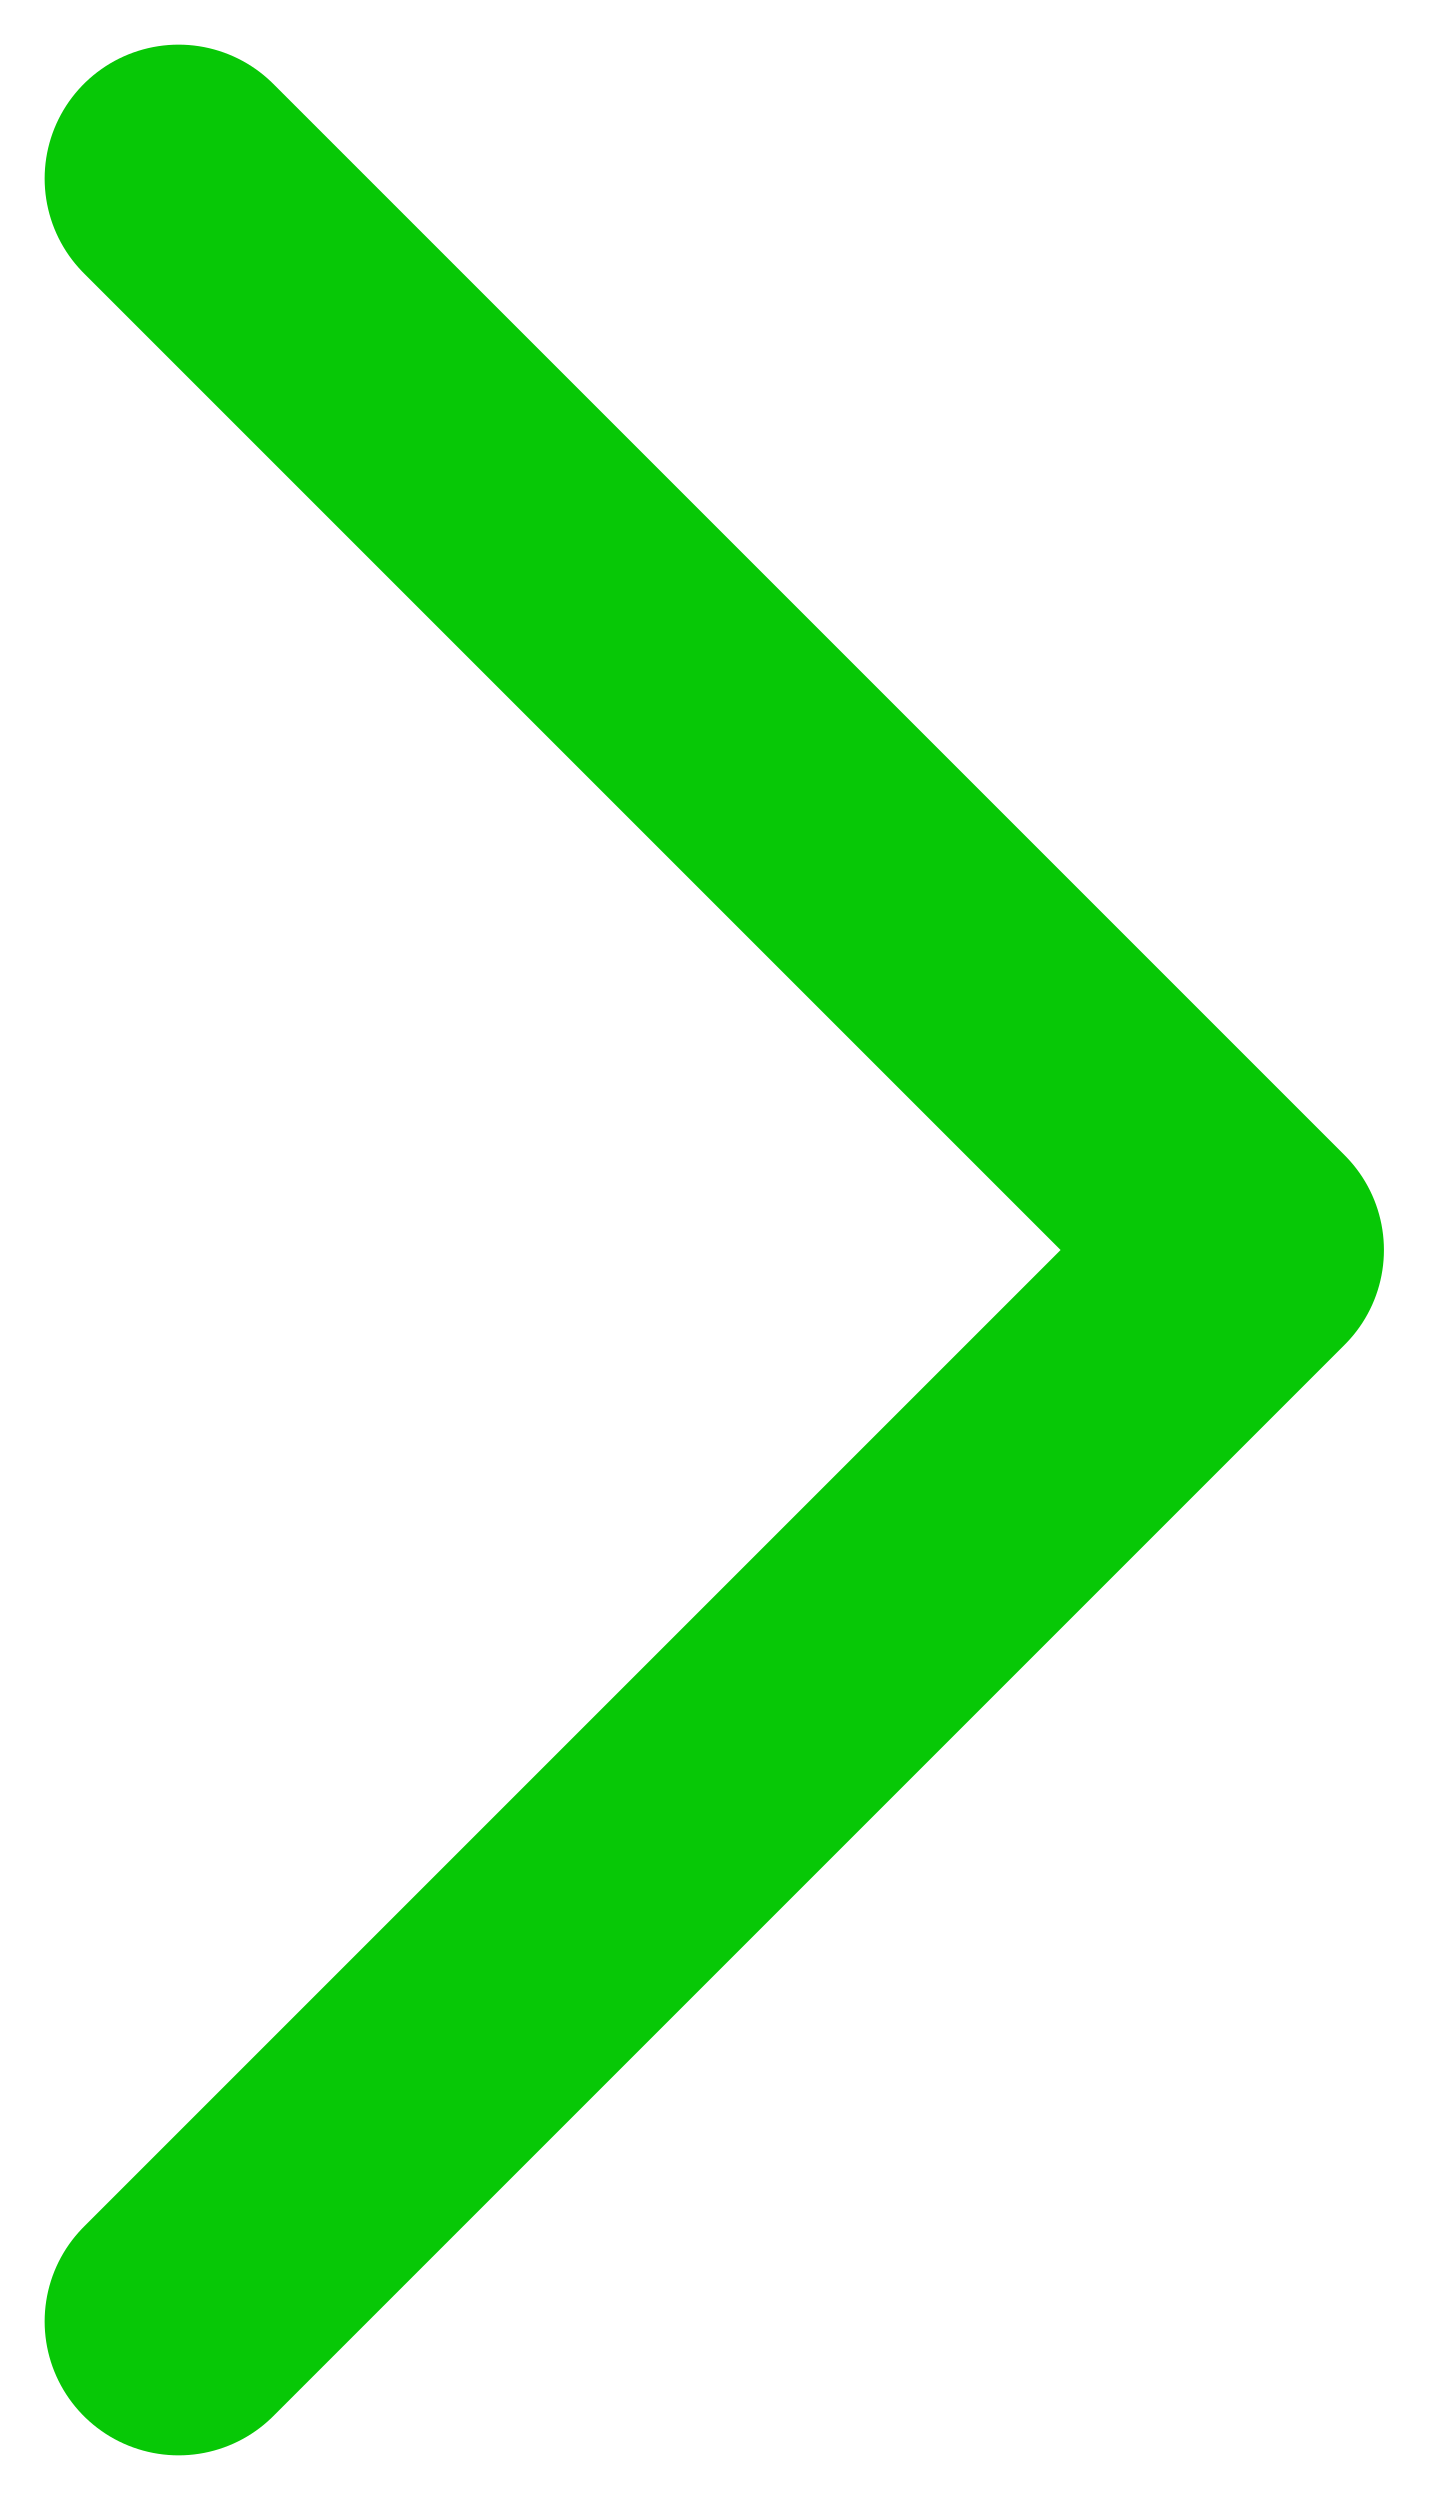
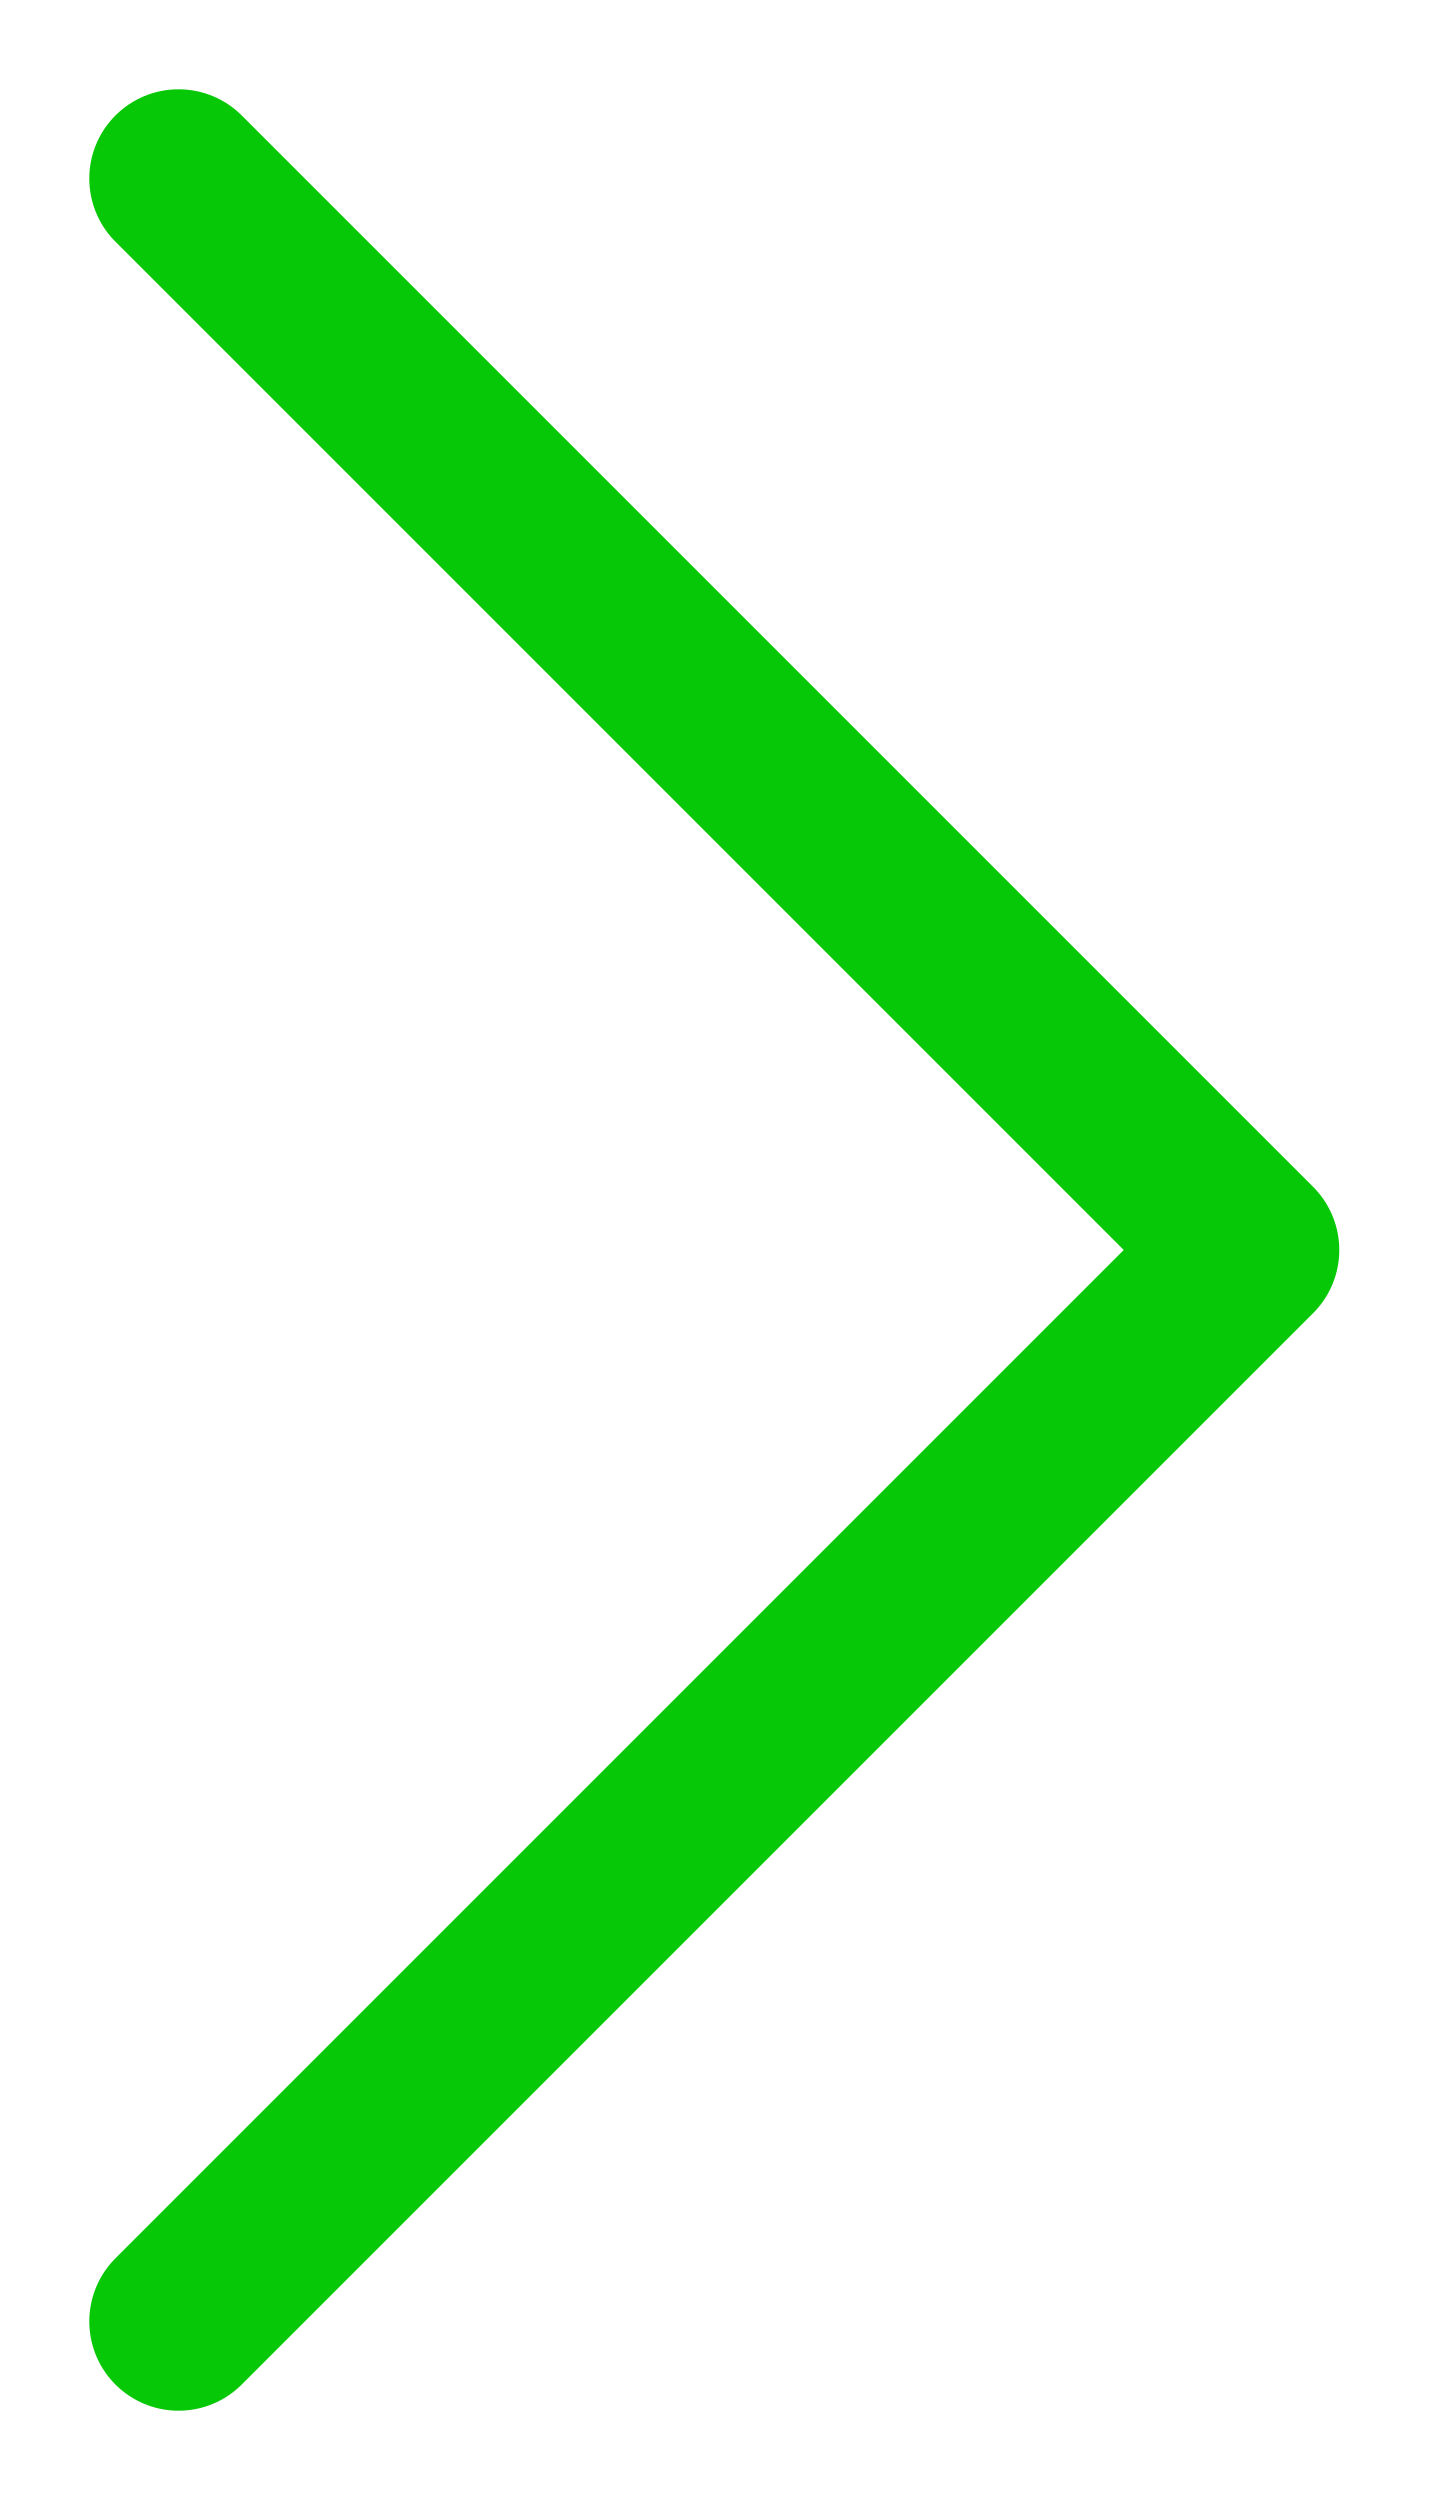
<svg xmlns="http://www.w3.org/2000/svg" width="8" height="14" viewBox="0 0 8 14" fill="none">
-   <path d="M1 1L7 7L1 13" stroke="#07C806" stroke-width="1.5" stroke-linecap="round" stroke-linejoin="round" />
+   <path d="M1 1L7 7L1 13" stroke="#07C806" strokeWidth="1.5" stroke-linecap="round" stroke-linejoin="round" />
</svg>
